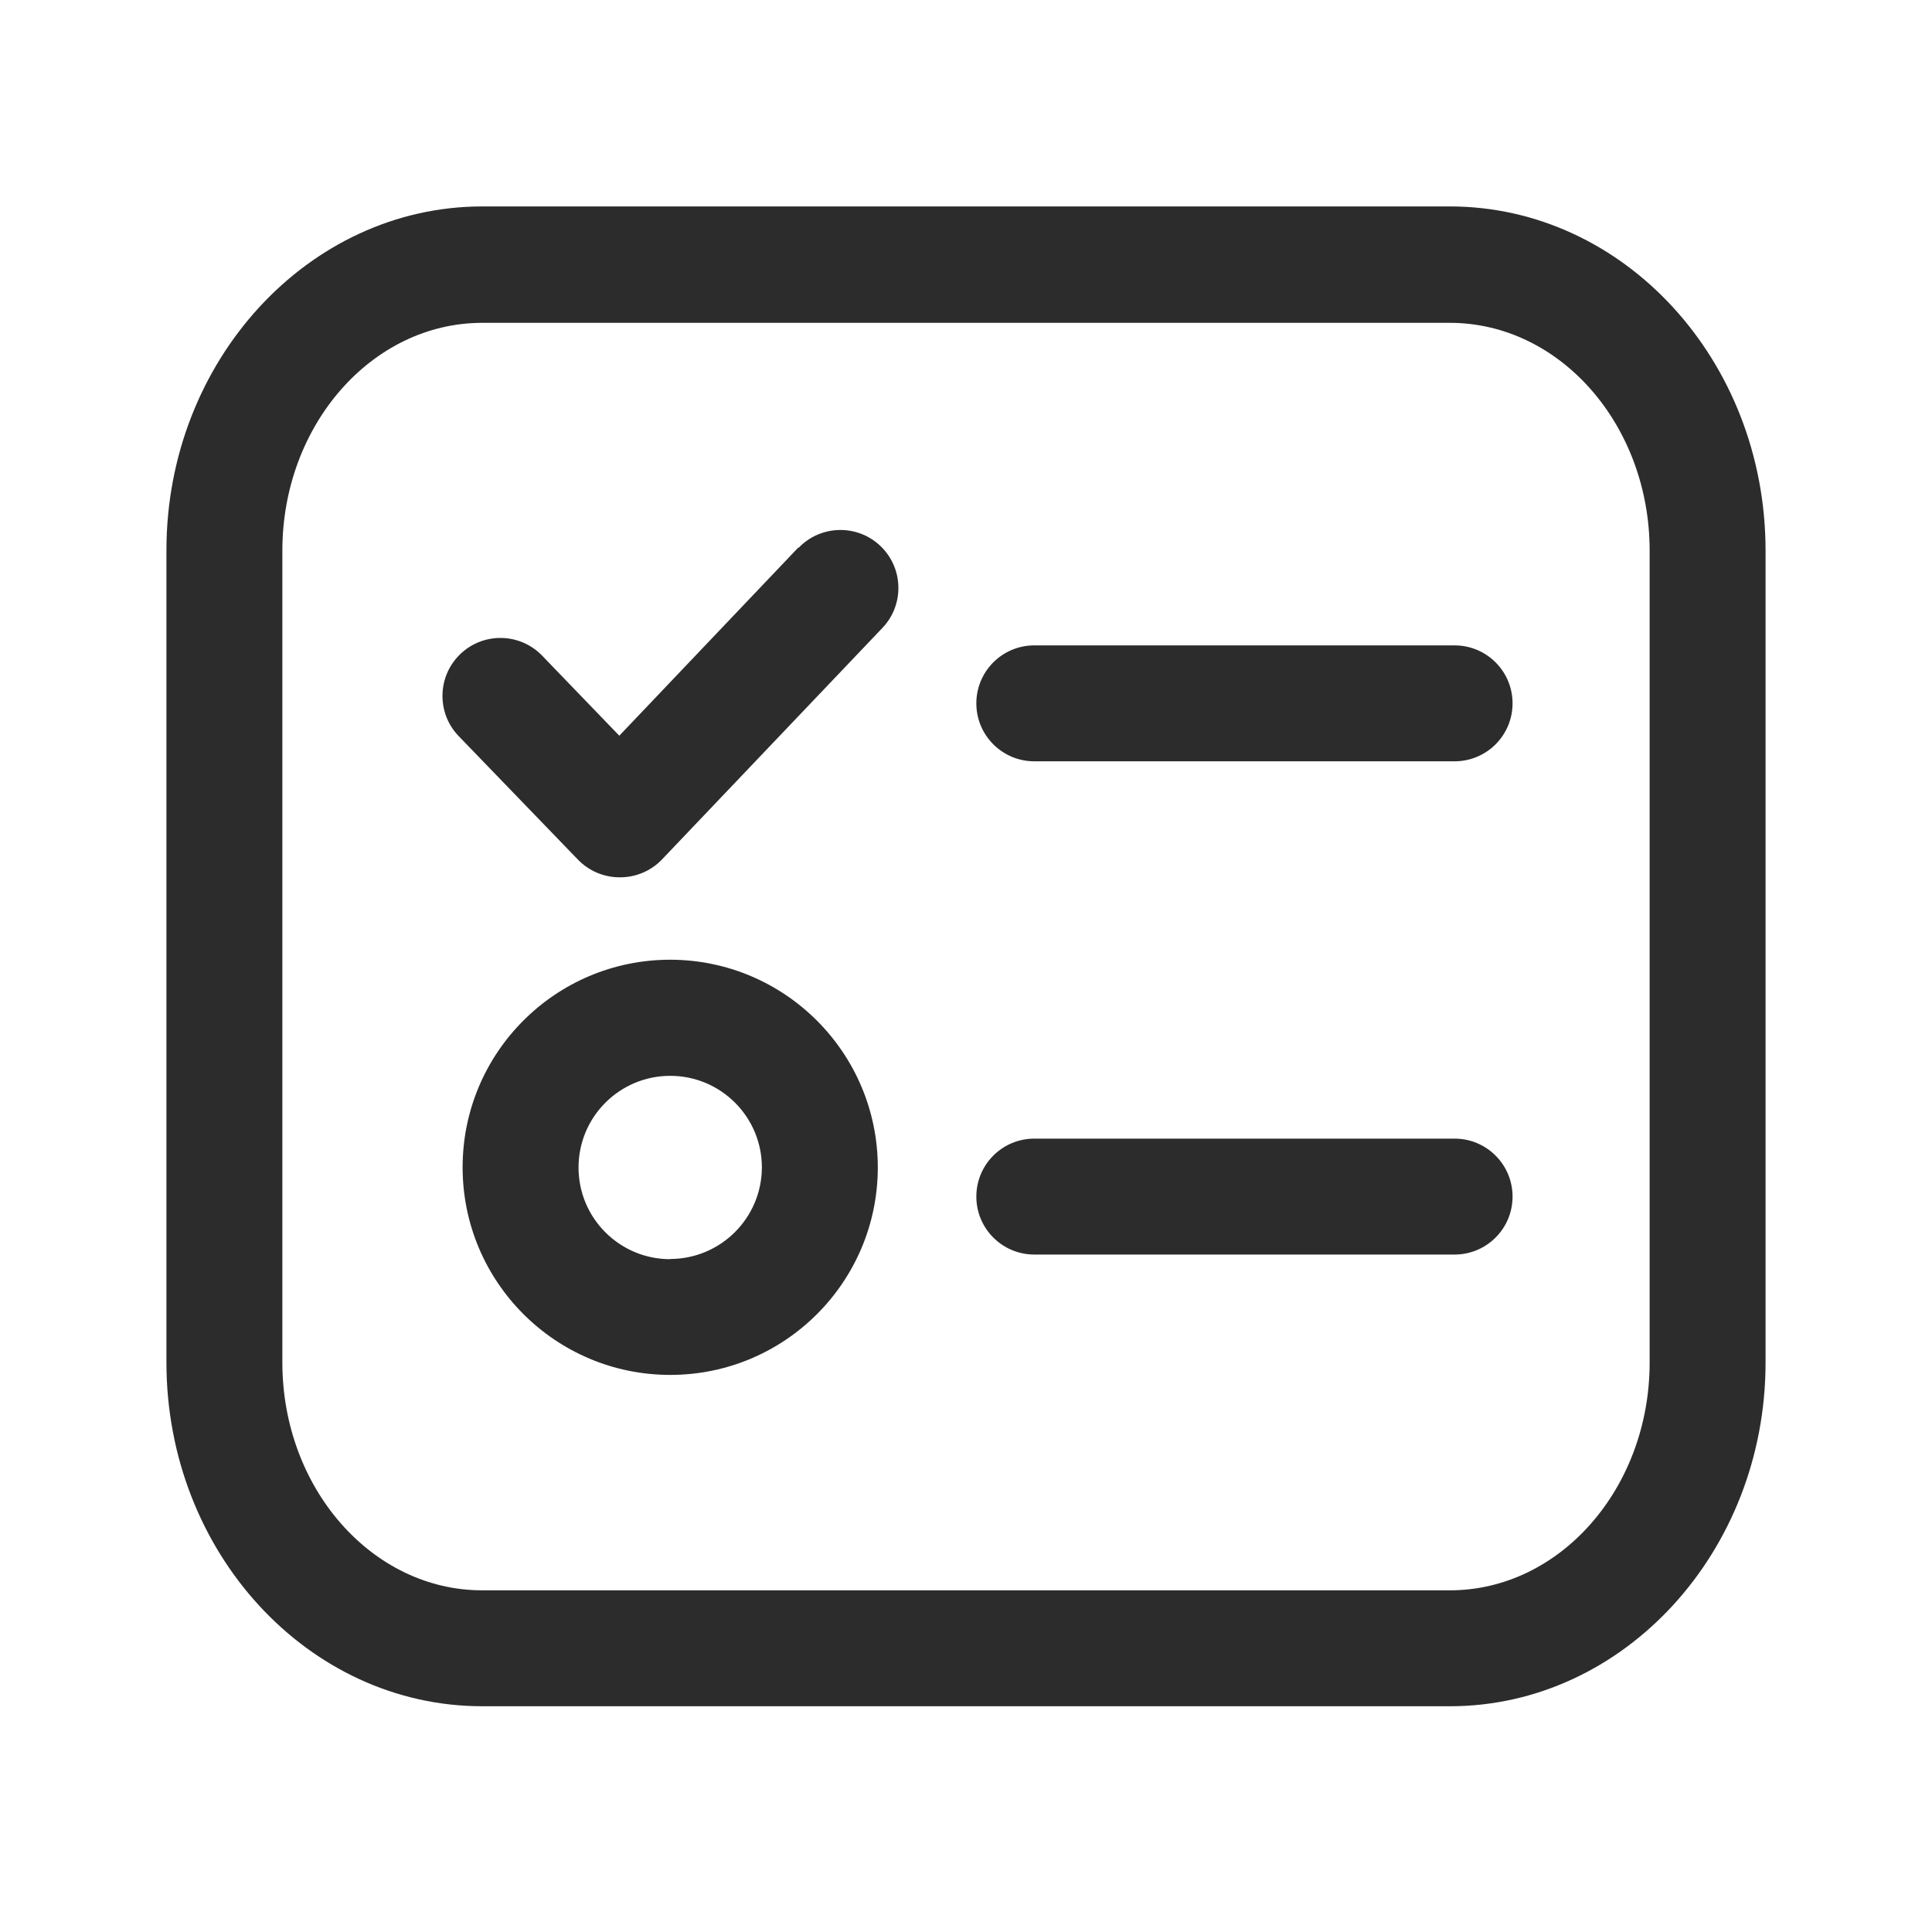
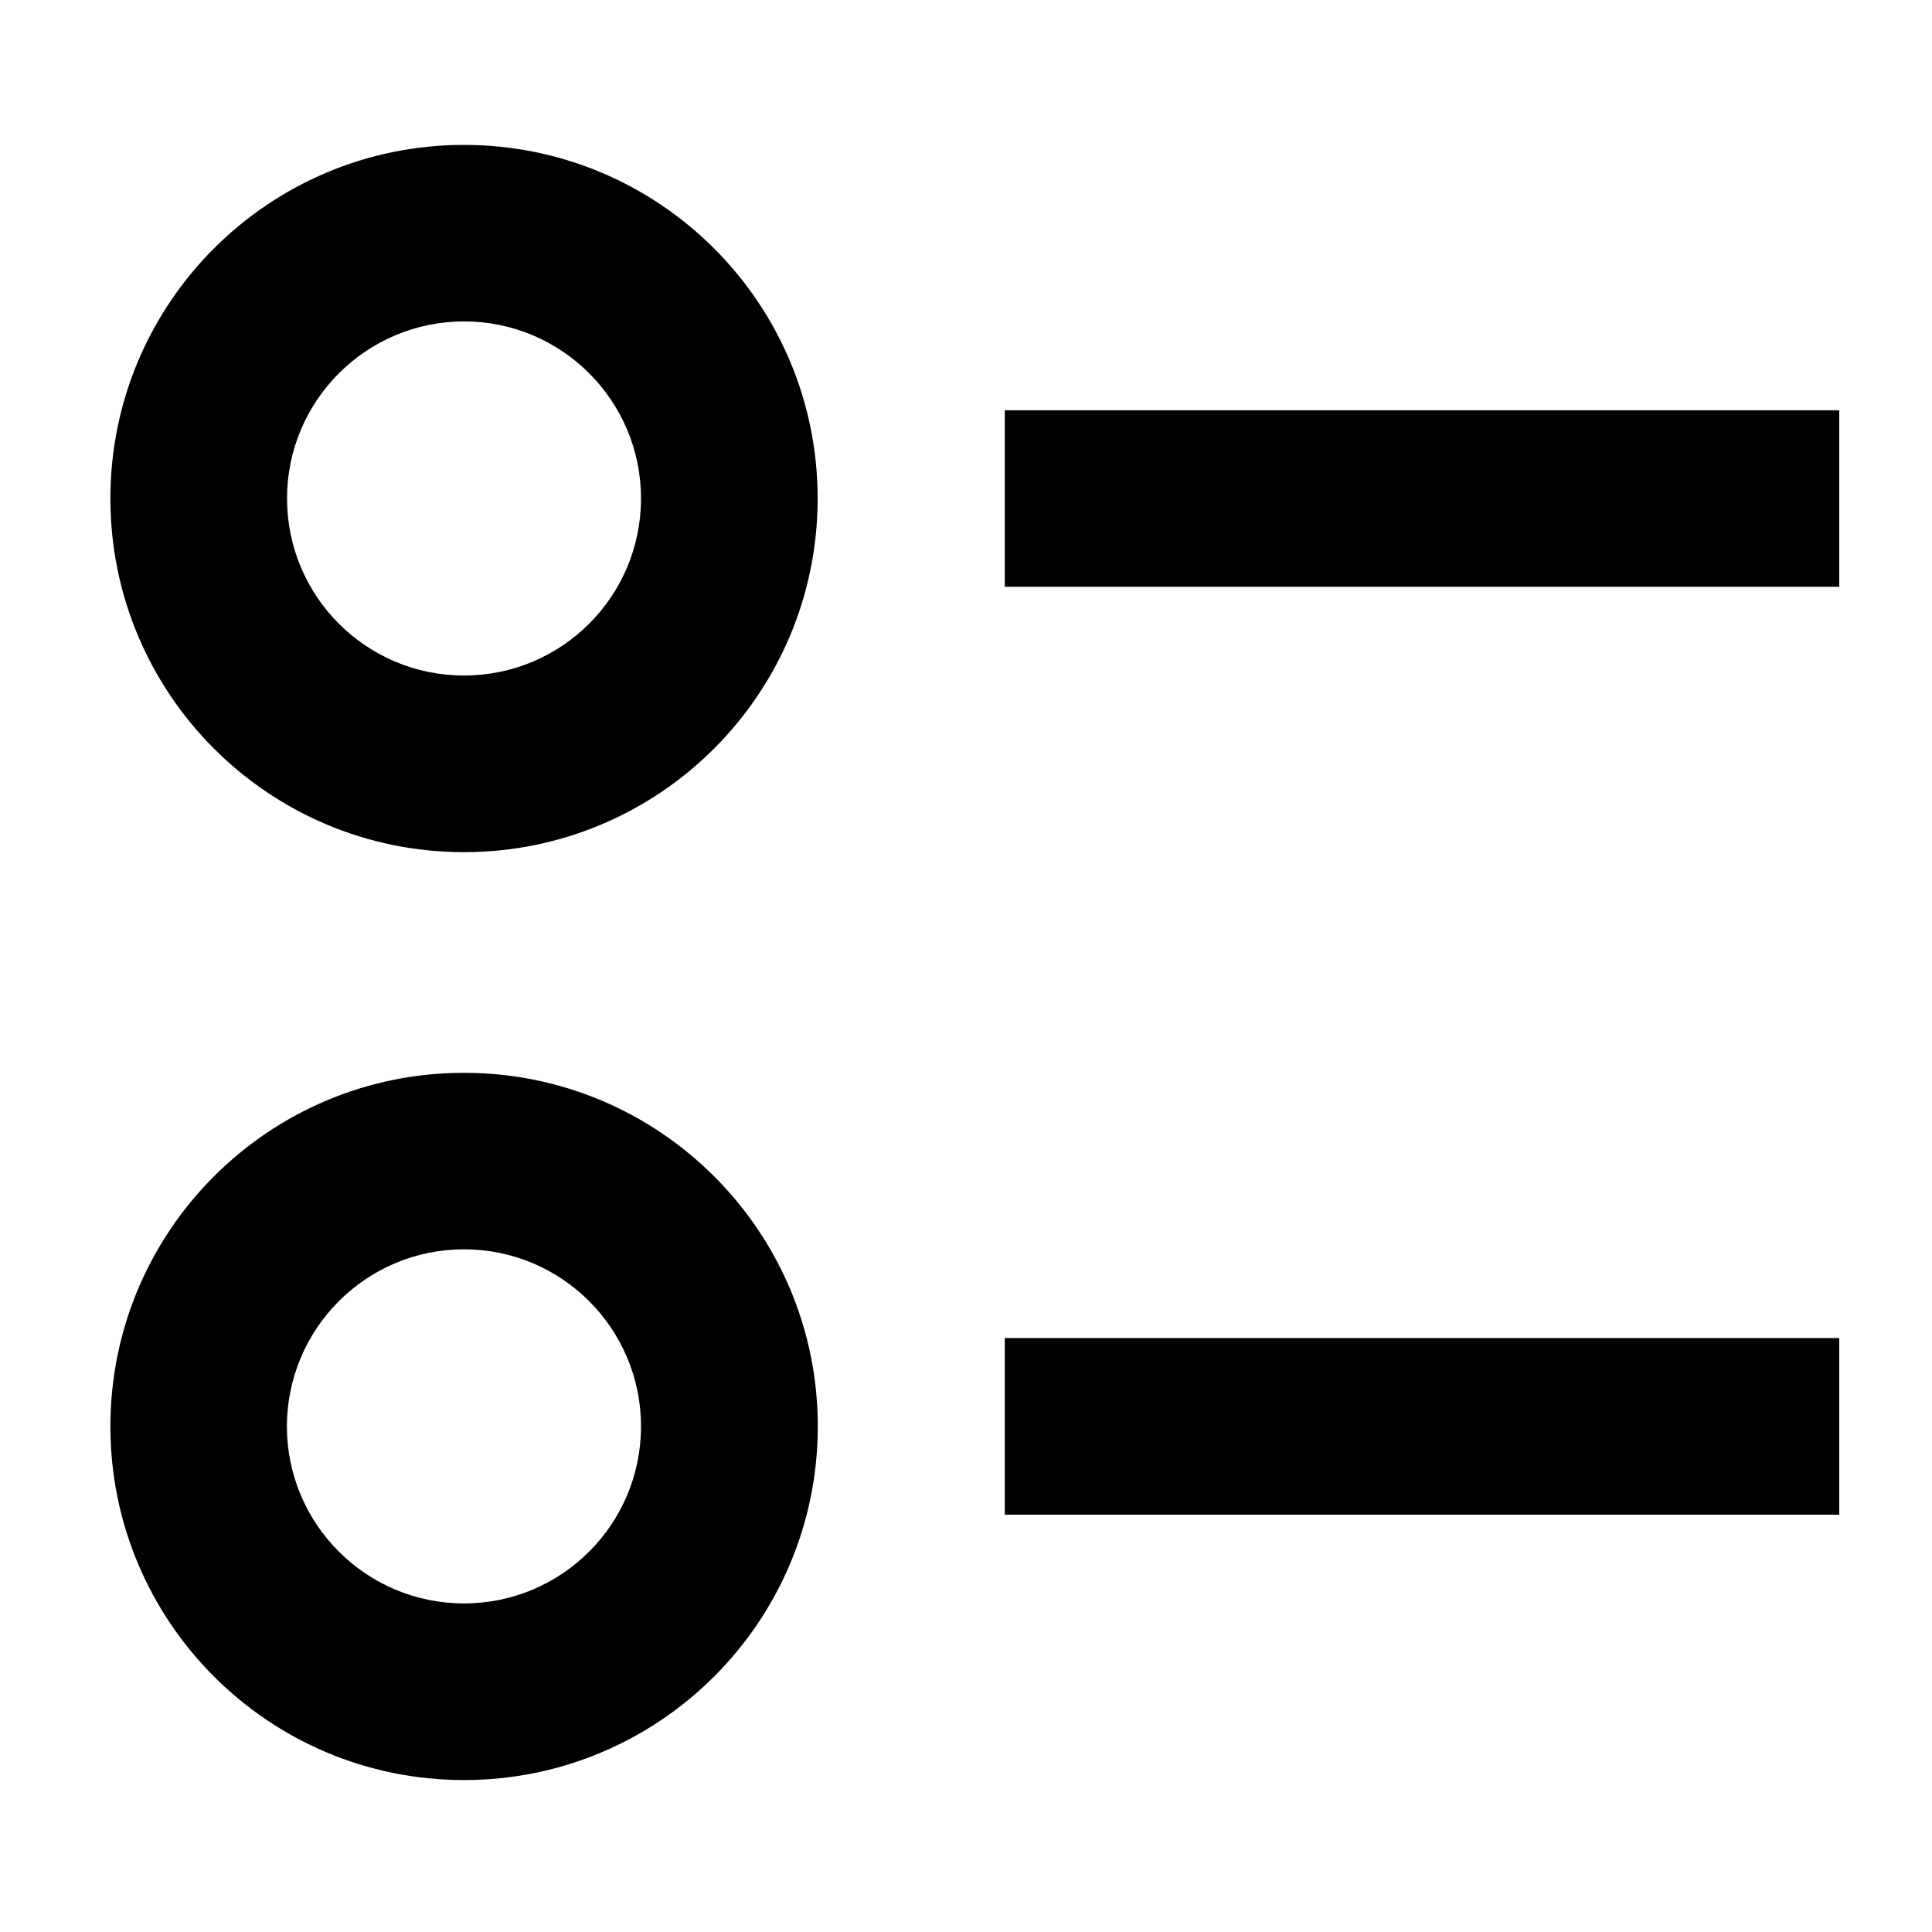
- <svg xmlns="http://www.w3.org/2000/svg" t="1787736536751" class="icon" viewBox="0 0 1024 1024" version="1.1" p-id="7612" width="200" height="200">
-   <path d="M768.461 109.414H255.59c-92.16 0-167.373 81.92-167.373 182.17v430.592c0 100.454 75.059 182.17 167.373 182.17h512.87c92.16 0 167.322-81.92 167.322-182.17V291.84c0-100.71-75.059-182.426-167.322-182.426z m105.882 612.762c0 66.56-47.514 120.73-105.882 120.73H255.59c-58.419 0-105.933-54.17-105.933-120.73V291.84c0-66.56 47.514-120.73 105.933-120.73h512.87c58.368 0 105.882 54.17 105.882 120.73z" fill="#2c2c2c" p-id="7613" />
-   <path d="M423.168 290.15L328.243 389.939l-40.96-42.496a30.72 30.72 0 1 0-44.083 42.803L306.381 455.68a30.72 30.72 0 0 0 22.067 9.318A30.72 30.72 0 0 0 350.72 455.68l116.992-122.88a30.72 30.72 0 0 0-44.544-42.342zM770.97 342.067h-222.771a30.72 30.72 0 0 0 0 61.44h222.771a30.72 30.72 0 0 0 0-61.44zM770.97 603.494h-222.771a30.72 30.72 0 0 0 0 61.44h222.771a30.72 30.72 0 1 0 0-61.44zM355.226 508.672a110.029 110.029 0 1 0 110.029 110.029 110.182 110.182 0 0 0-110.029-110.029z m0 158.72a48.589 48.589 0 1 1 48.589-48.589 48.691 48.691 0 0 1-48.589 48.486z" fill="#2c2c2c" p-id="7614" />
+ <svg xmlns="http://www.w3.org/2000/svg" width="14" height="14" viewBox="0 0 14 14" fill="none">
+   <path d="M13.328 9.696V10.976H7.281V9.696H13.328Z" fill="currentColor" />
+   <path d="M13.328 2.973V4.252H7.281V2.973H13.328Z" fill="currentColor" />
+   <path d="M4.645 10.336C4.645 9.628 4.071 9.053 3.362 9.053C2.654 9.053 2.08 9.628 2.079 10.336C2.079 11.044 2.654 11.619 3.362 11.619C4.071 11.619 4.645 11.045 4.645 10.336ZM5.926 10.336C5.926 11.752 4.778 12.899 3.362 12.899C1.947 12.899 0.8 11.752 0.8 10.336C0.8 8.921 1.947 7.774 3.362 7.774C4.778 7.774 5.926 8.921 5.926 10.336Z" fill="currentColor" />
+   <path d="M4.645 3.612C4.645 2.904 4.071 2.329 3.362 2.329C2.654 2.33 2.08 2.904 2.08 3.612C2.08 4.321 2.654 4.895 3.362 4.895C4.071 4.895 4.645 4.321 4.645 3.612ZM5.925 3.612C5.925 5.028 4.778 6.175 3.362 6.175C1.947 6.175 0.8 5.028 0.8 3.612C0.8 2.197 1.947 1.05 3.362 1.05C4.778 1.05 5.925 2.197 5.925 3.612Z" fill="currentColor" />
</svg>
